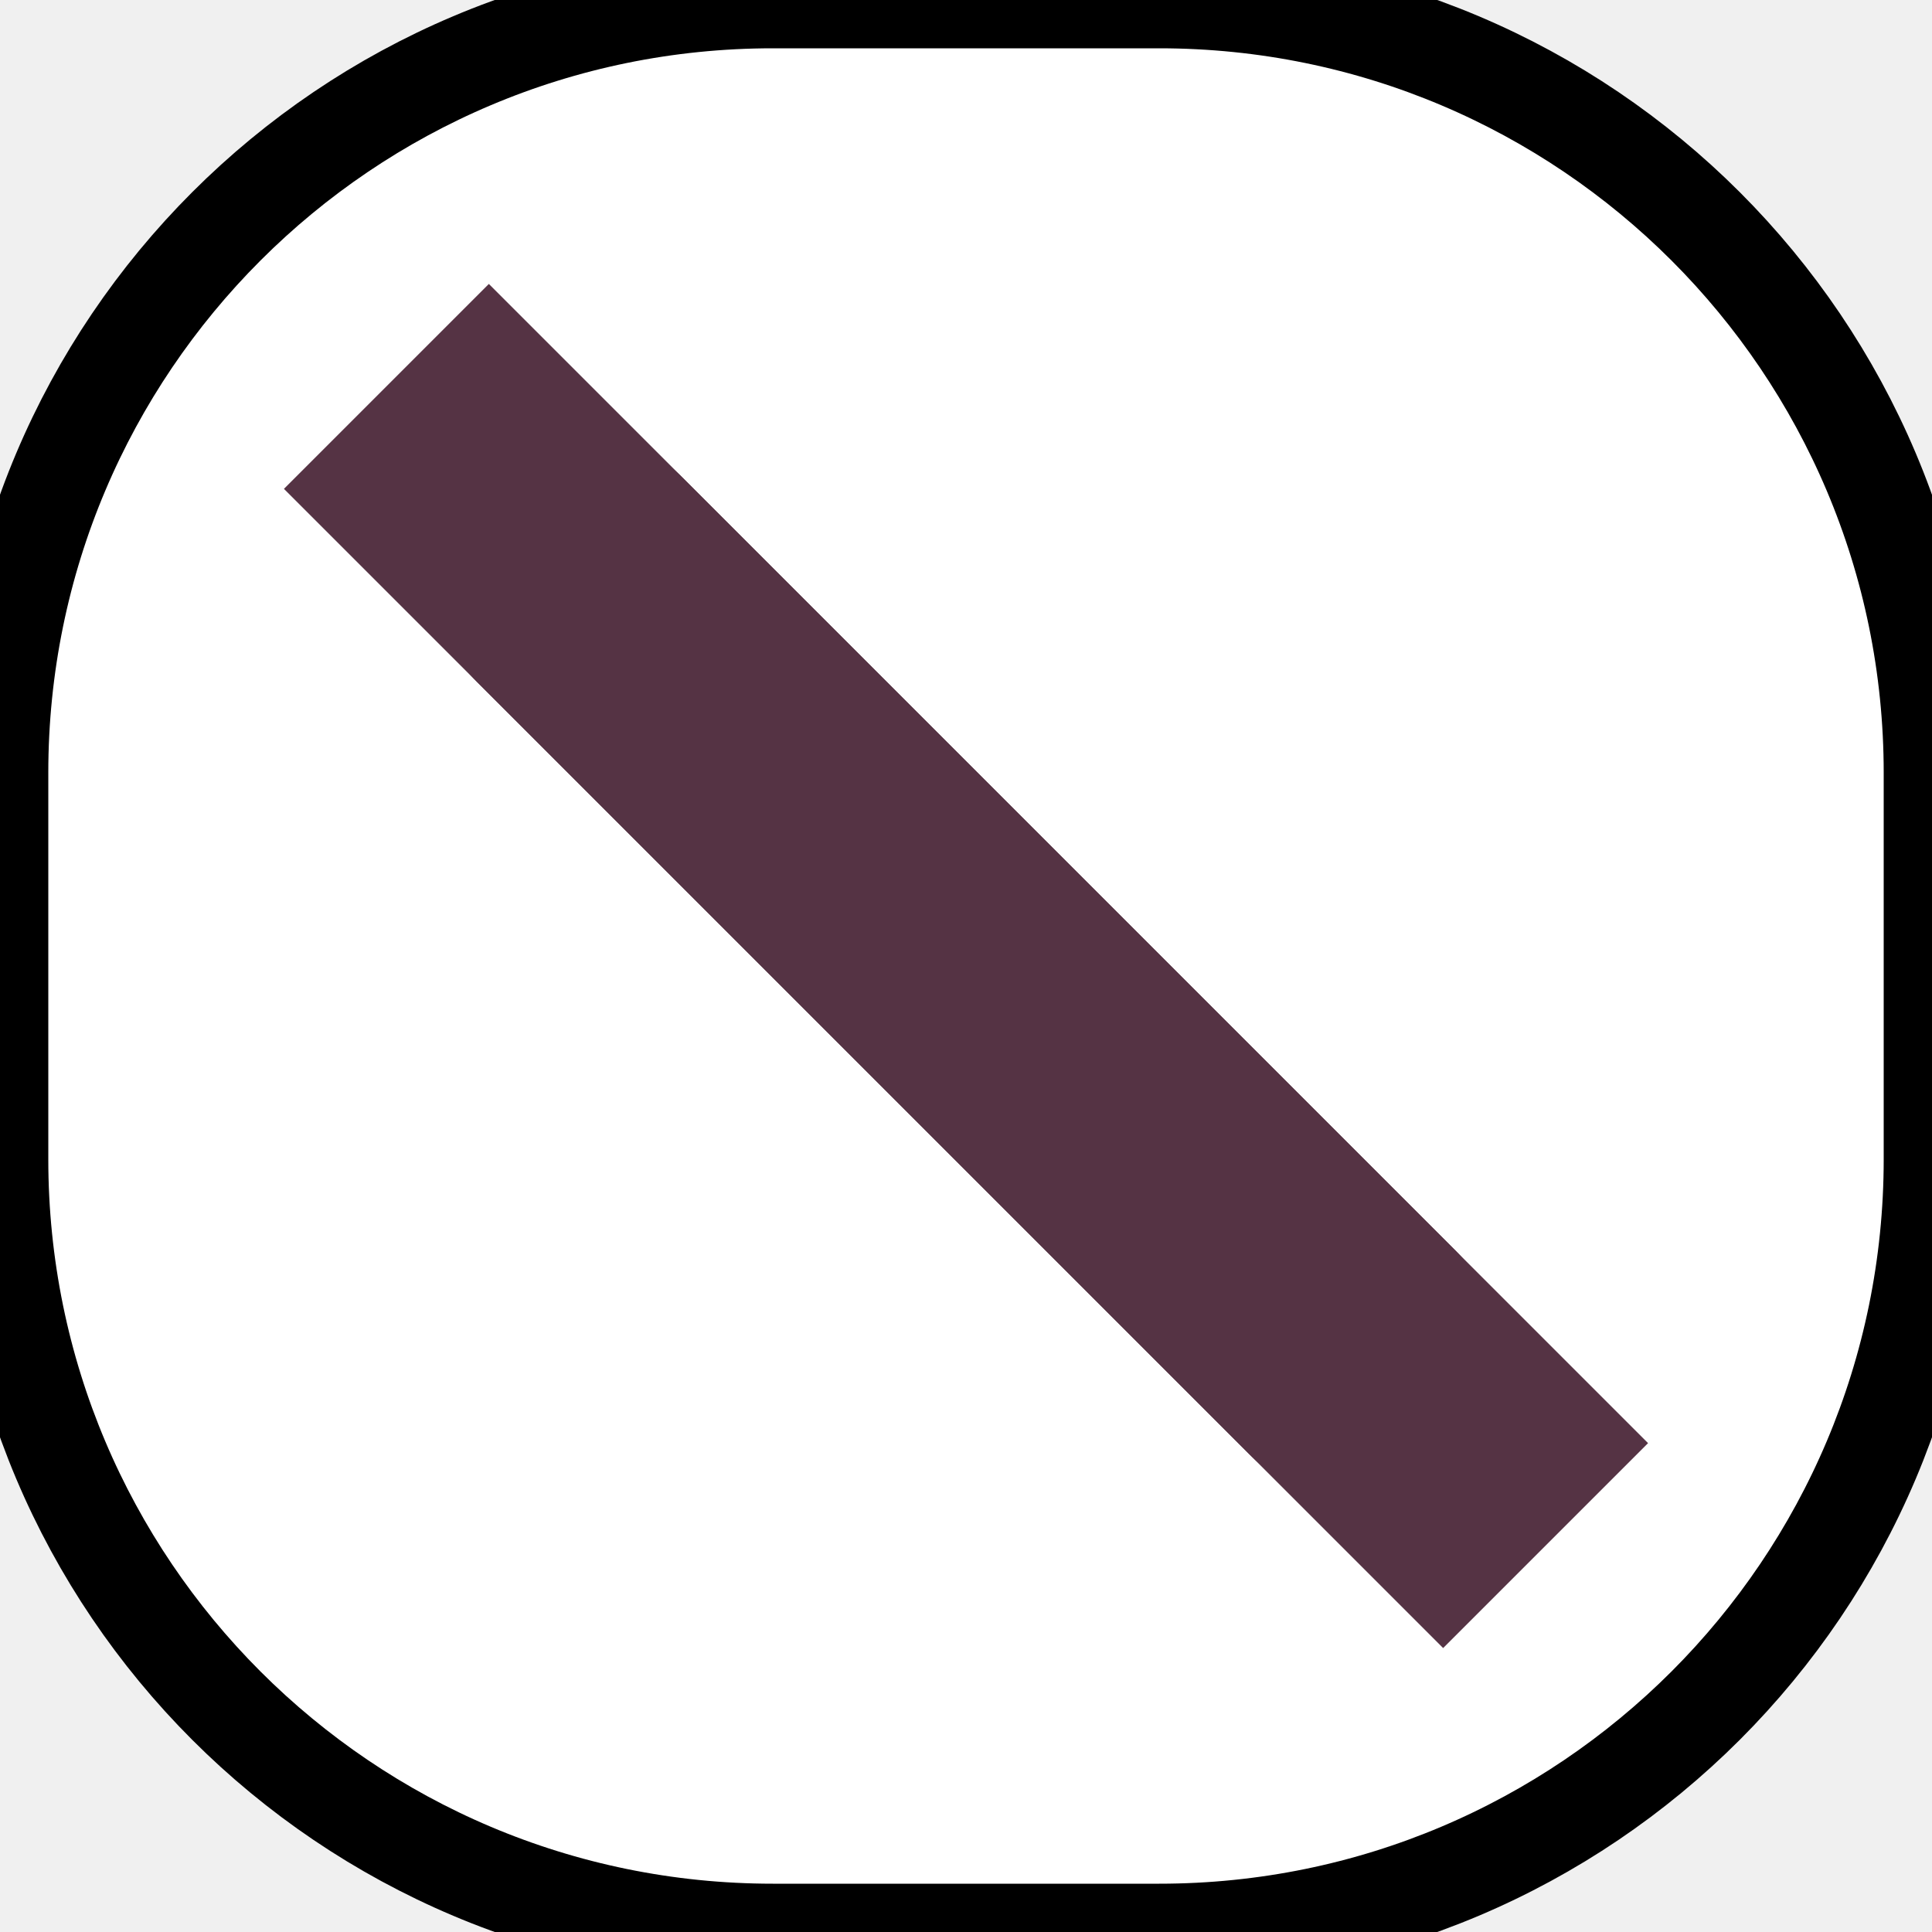
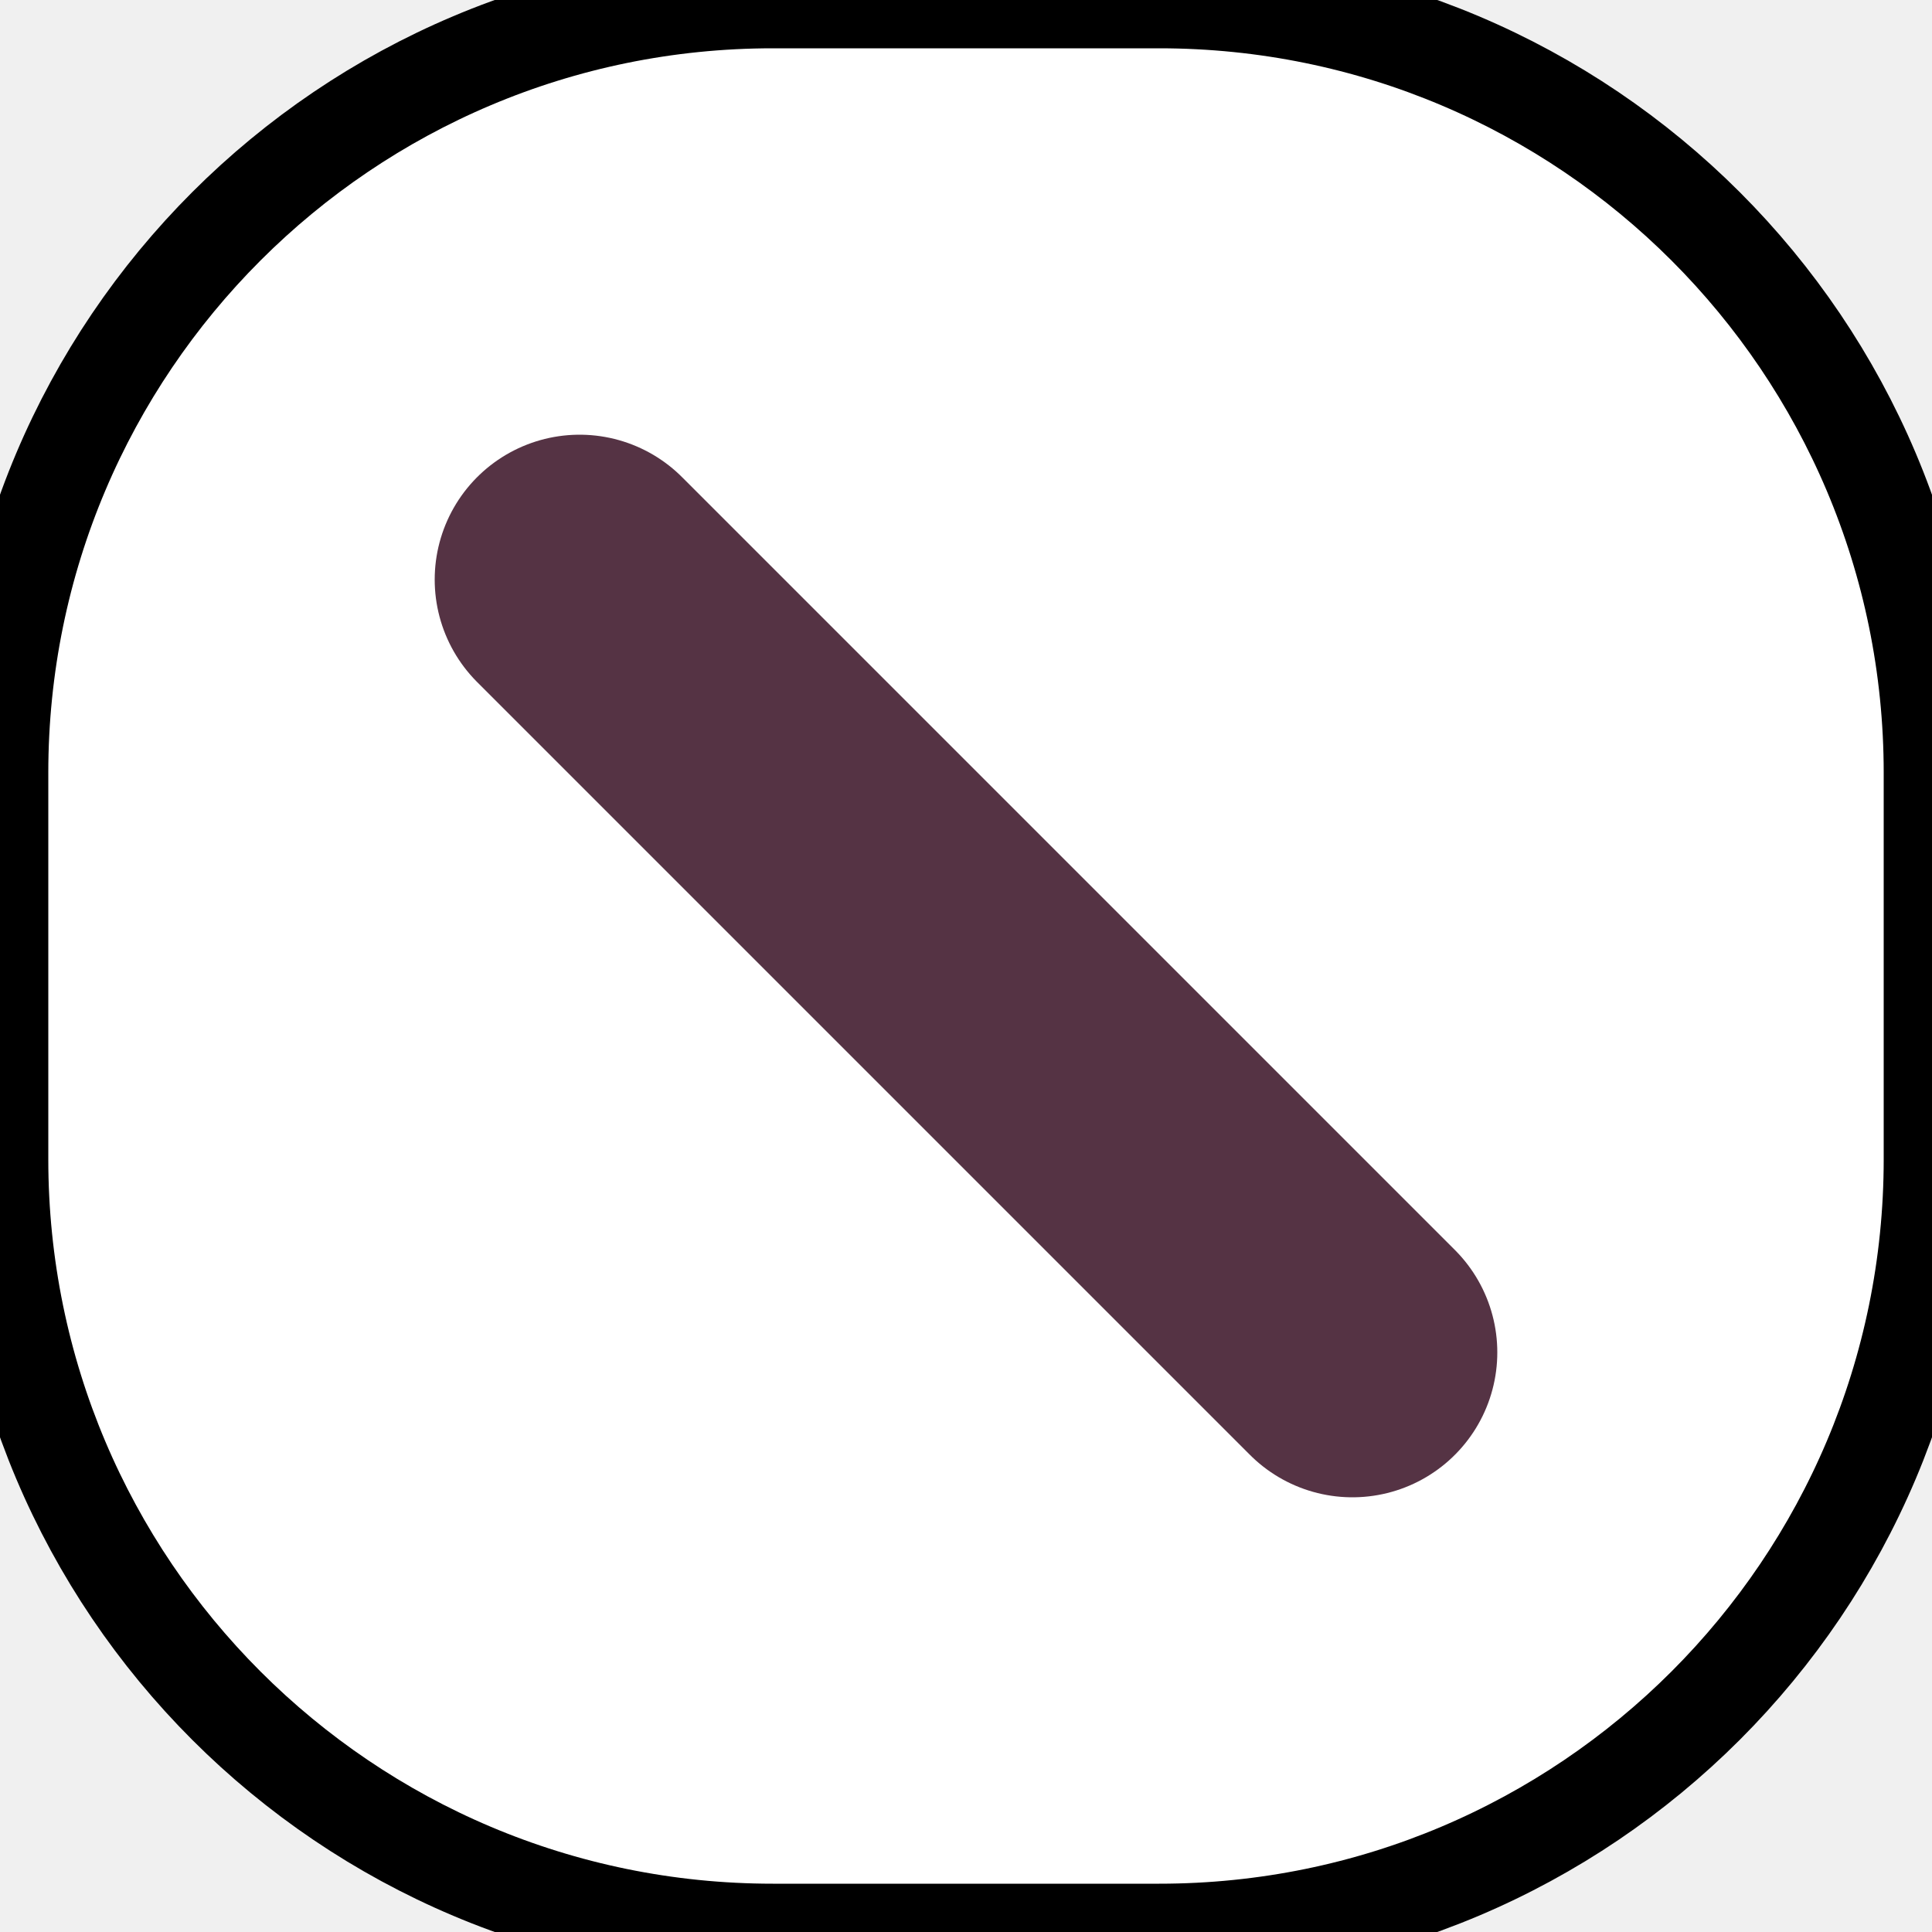
<svg xmlns="http://www.w3.org/2000/svg" id="2DlineIcon" width="20" height="20">
  <rect x="0" y="0" rx="8" width="20" height="20" style="fill:white;stroke:black;" />
  <line stroke-linecap="round" stroke-linejoin="round" x1="6" y1="6" x2="14" y2="14" style="fill:#534;stroke:#534;stroke-width:3;" />
-   <line x1="4" y1="4" x2="16" y2="16" style="fill:#534;stroke:#534;stroke-width:3;" />
</svg>
